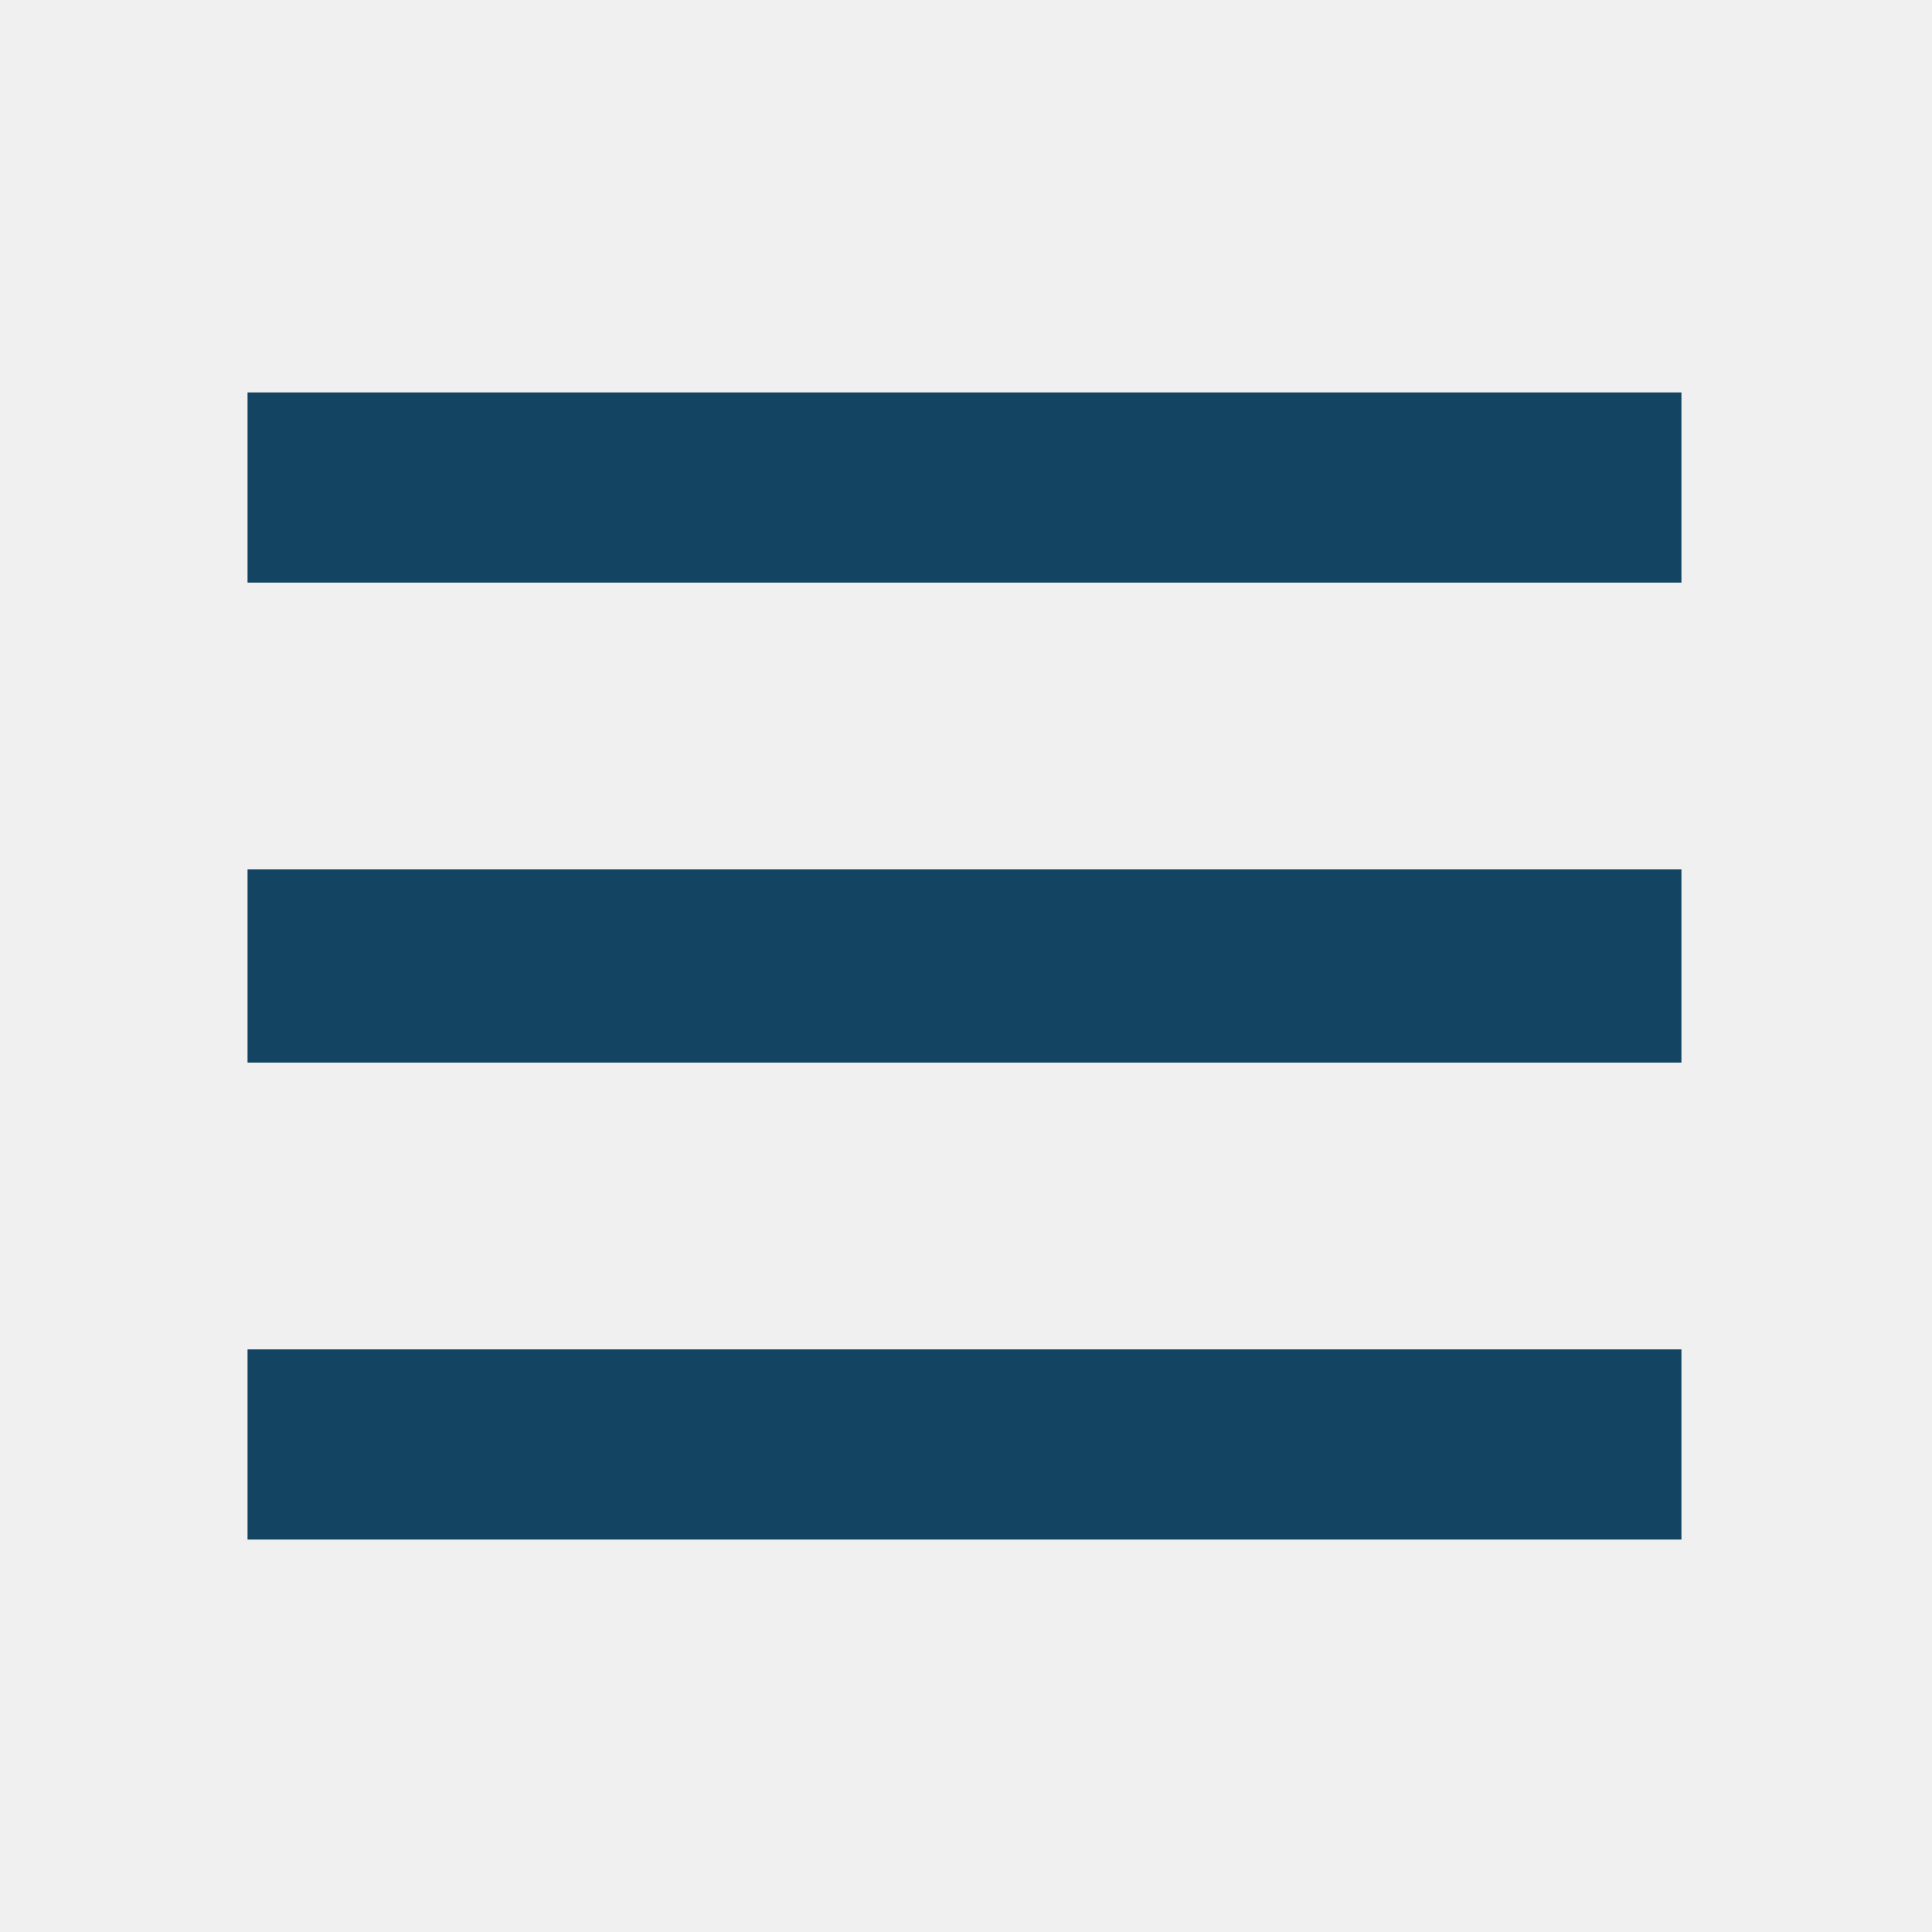
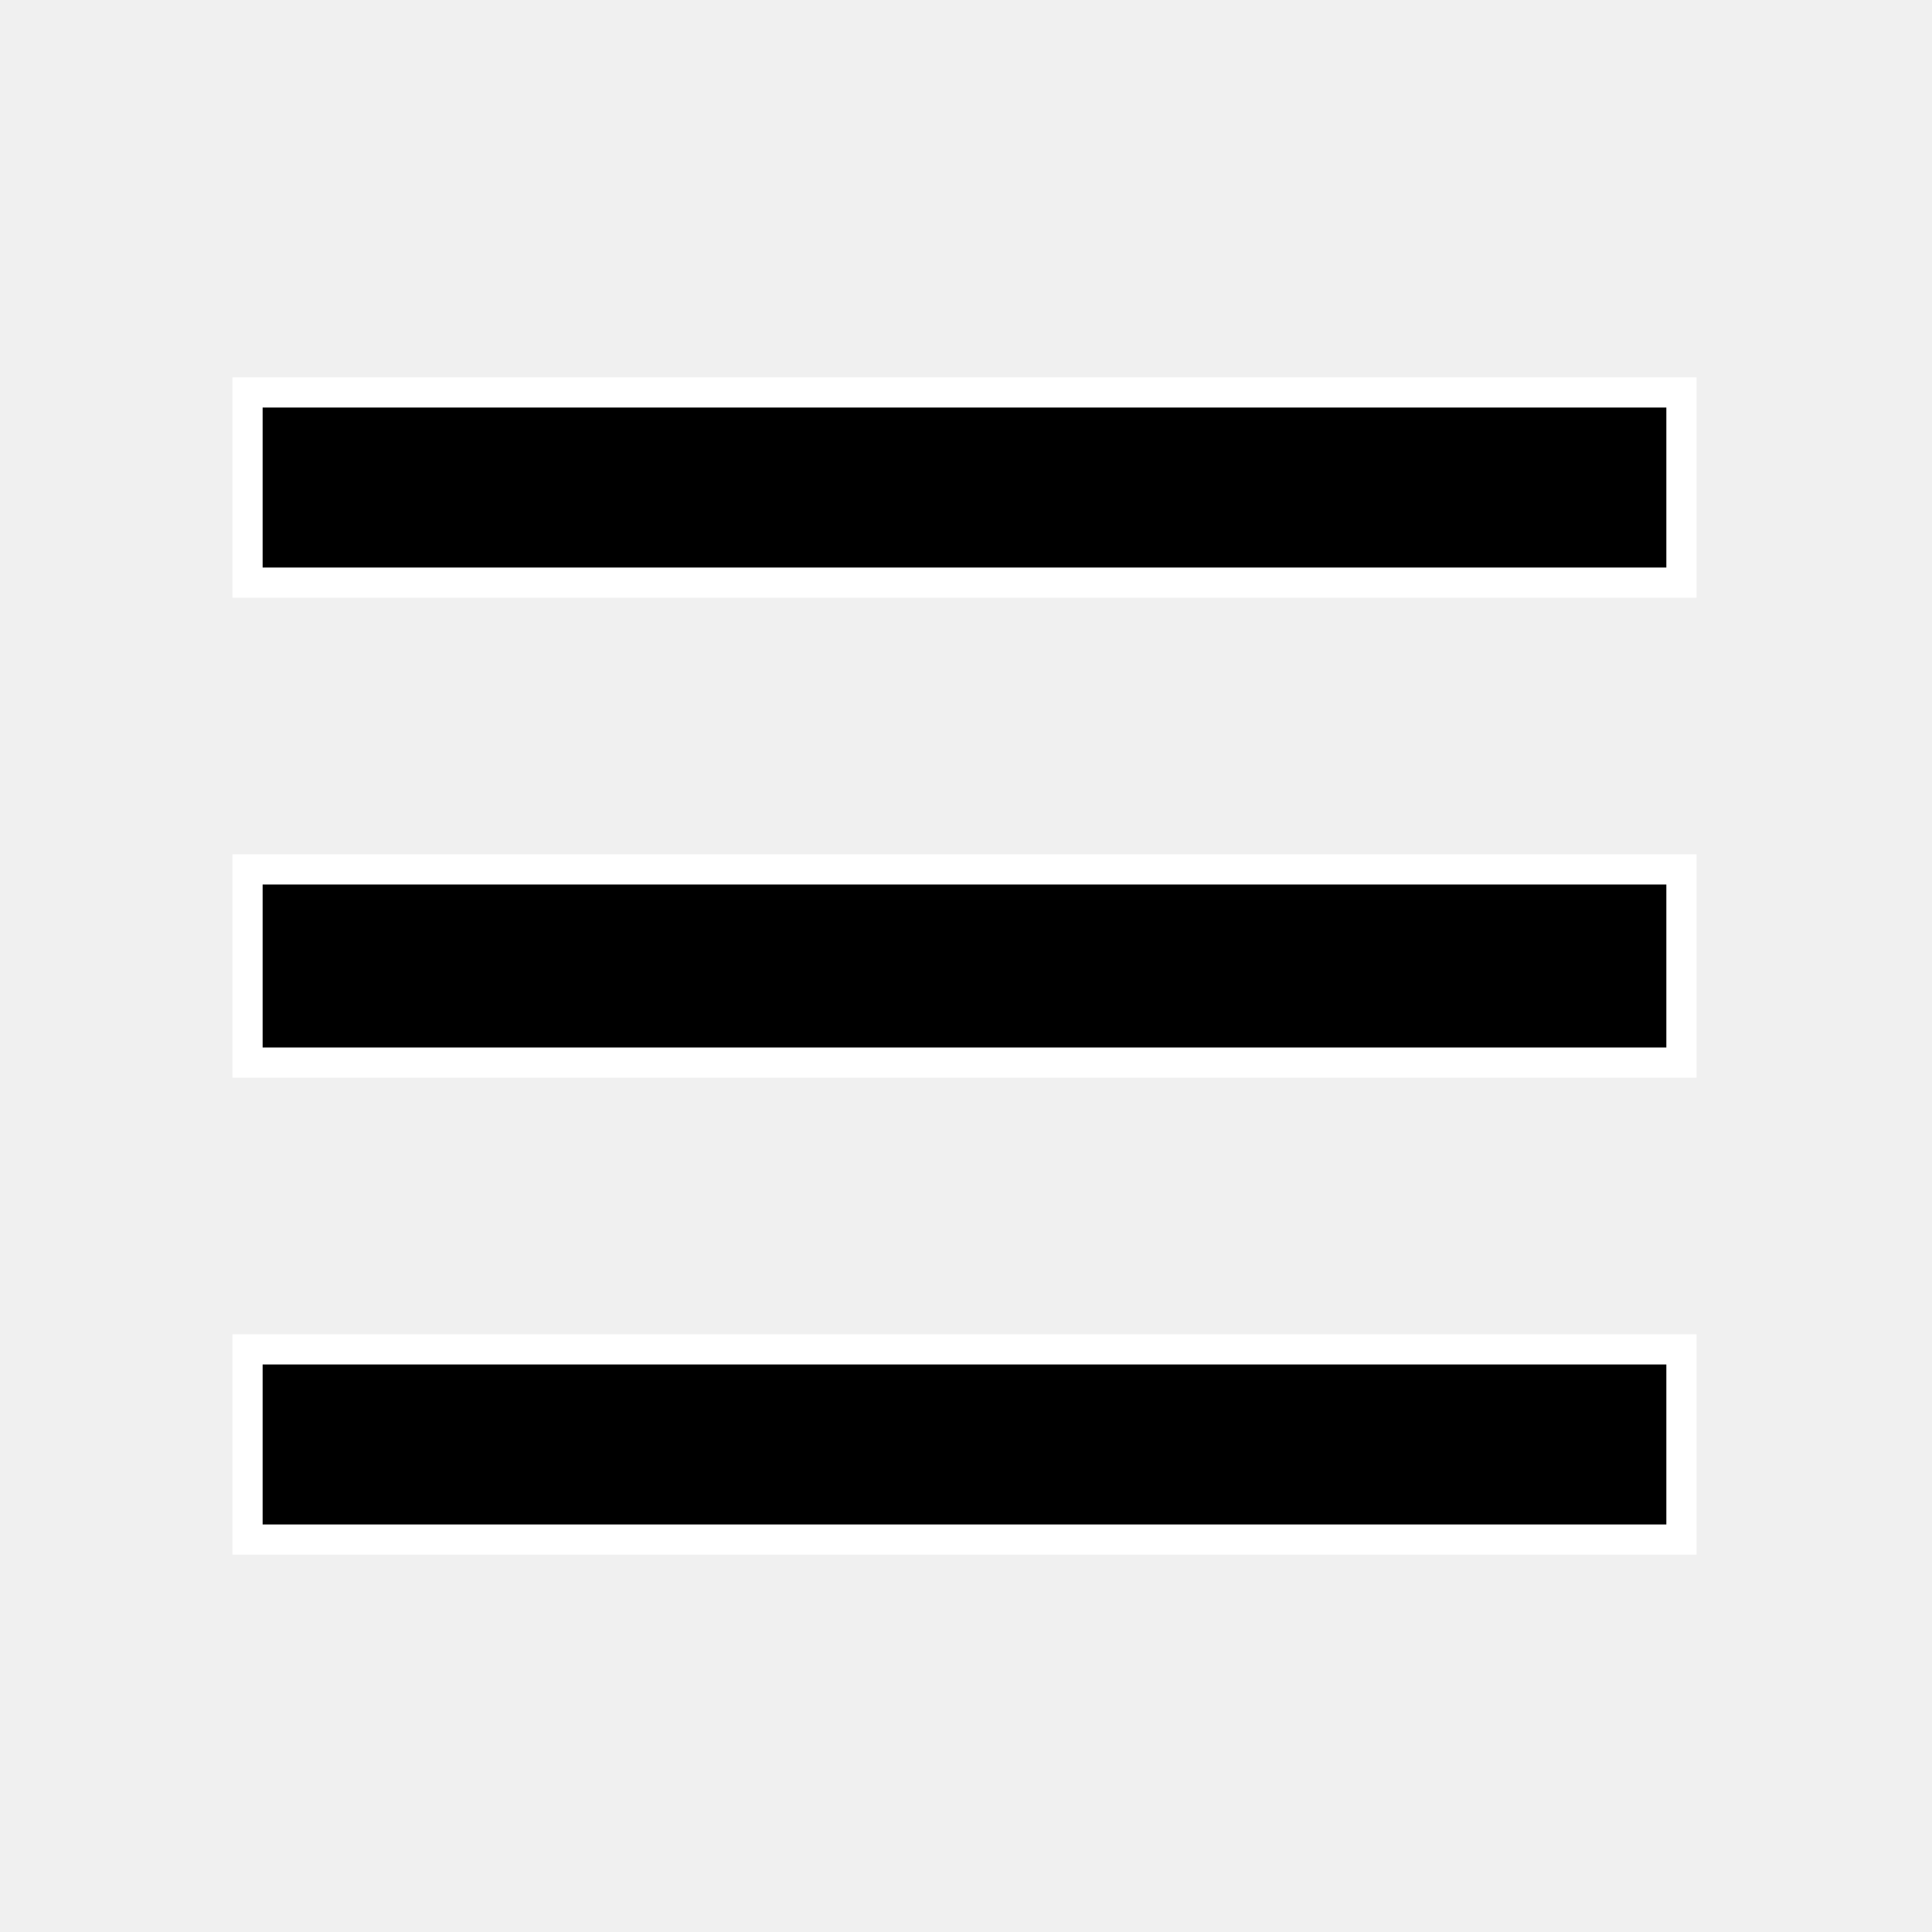
<svg xmlns="http://www.w3.org/2000/svg" id="Layer_1" style="enable-background:new 0 0 64 64;" version="1.1" viewBox="0 0 64 64" xml:space="preserve">
  <style type="text/css">
- 	.st0{fill:#134563;}
+ 	.st0{fill:#000000; stroke:#ffffff}
</style>
  <g>
    <g id="Navicon" transform="translate(330, 232)">
      <polygon class="st0" id="Fill-19" points="-321.8,-219 -274.3,-219 -274.3,-212.7 -321.8,-212.7    " />
      <polygon class="st0" id="Fill-20" points="-321.8,-203.2 -274.3,-203.2 -274.3,-196.8 -321.8,-196.8    " />
      <polygon class="st0" id="Fill-21" points="-321.8,-187.3 -274.3,-187.3 -274.3,-181 -321.8,-181    " />
    </g>
  </g>
</svg>
